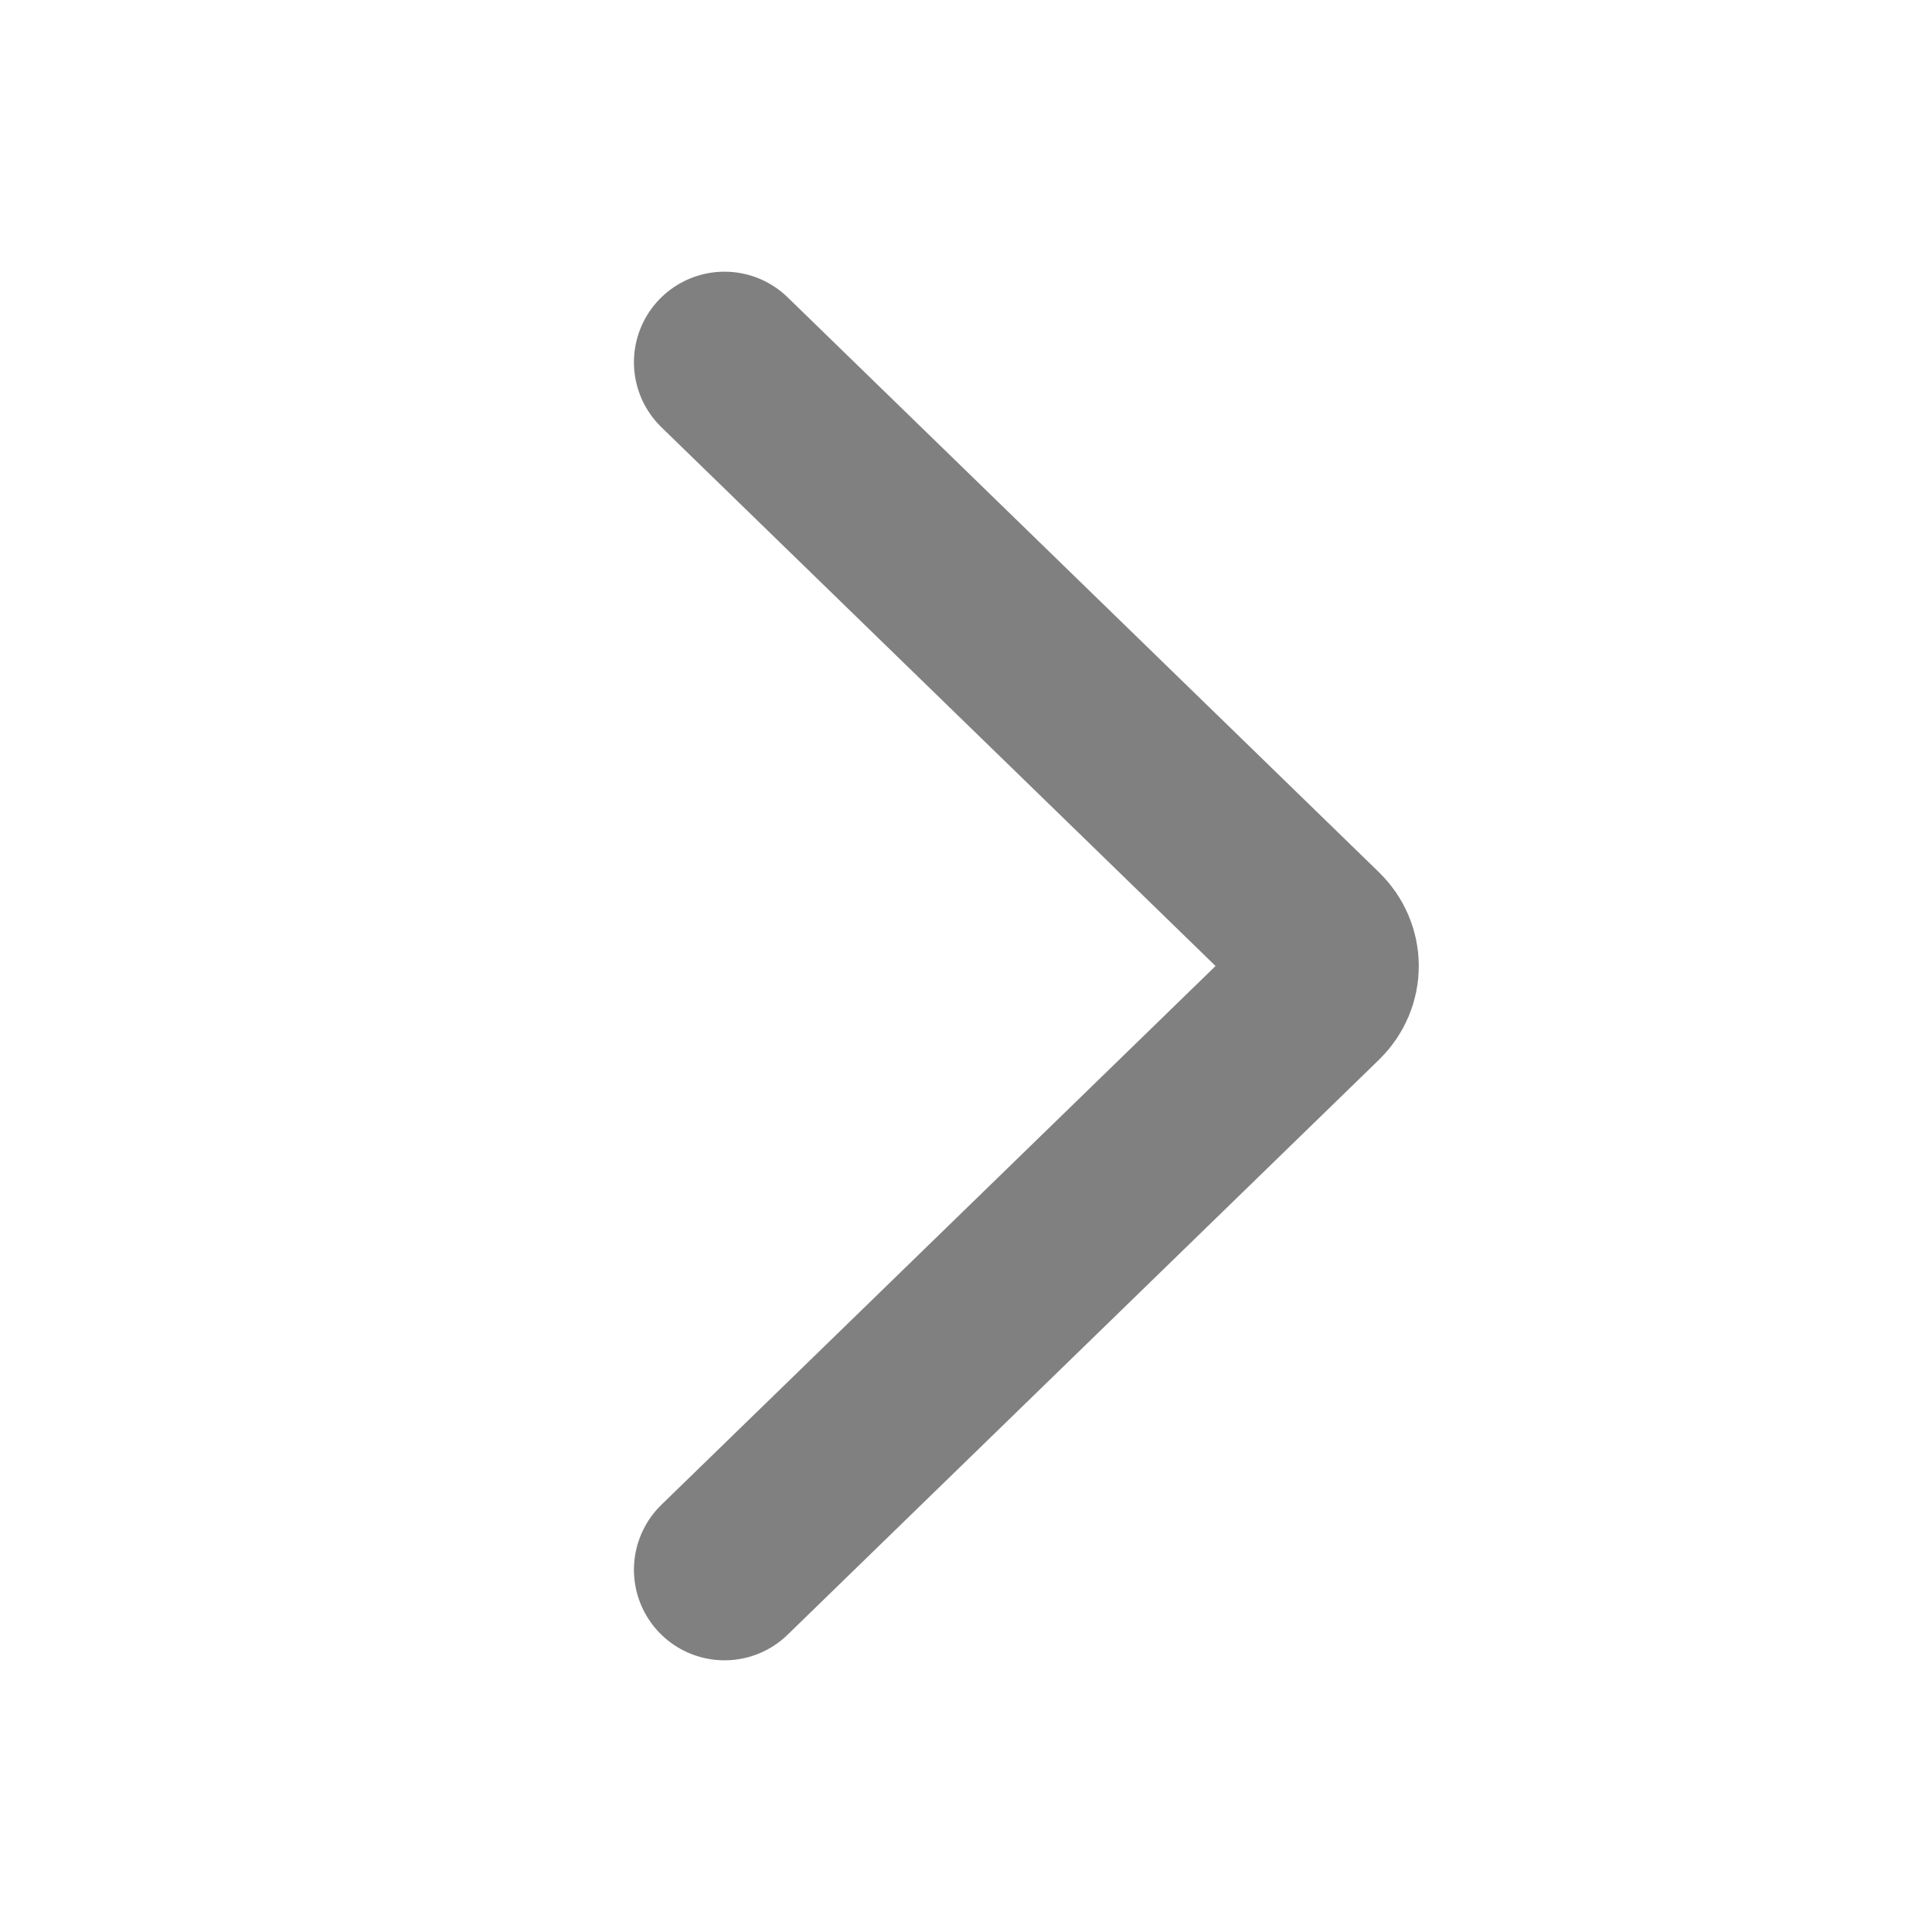
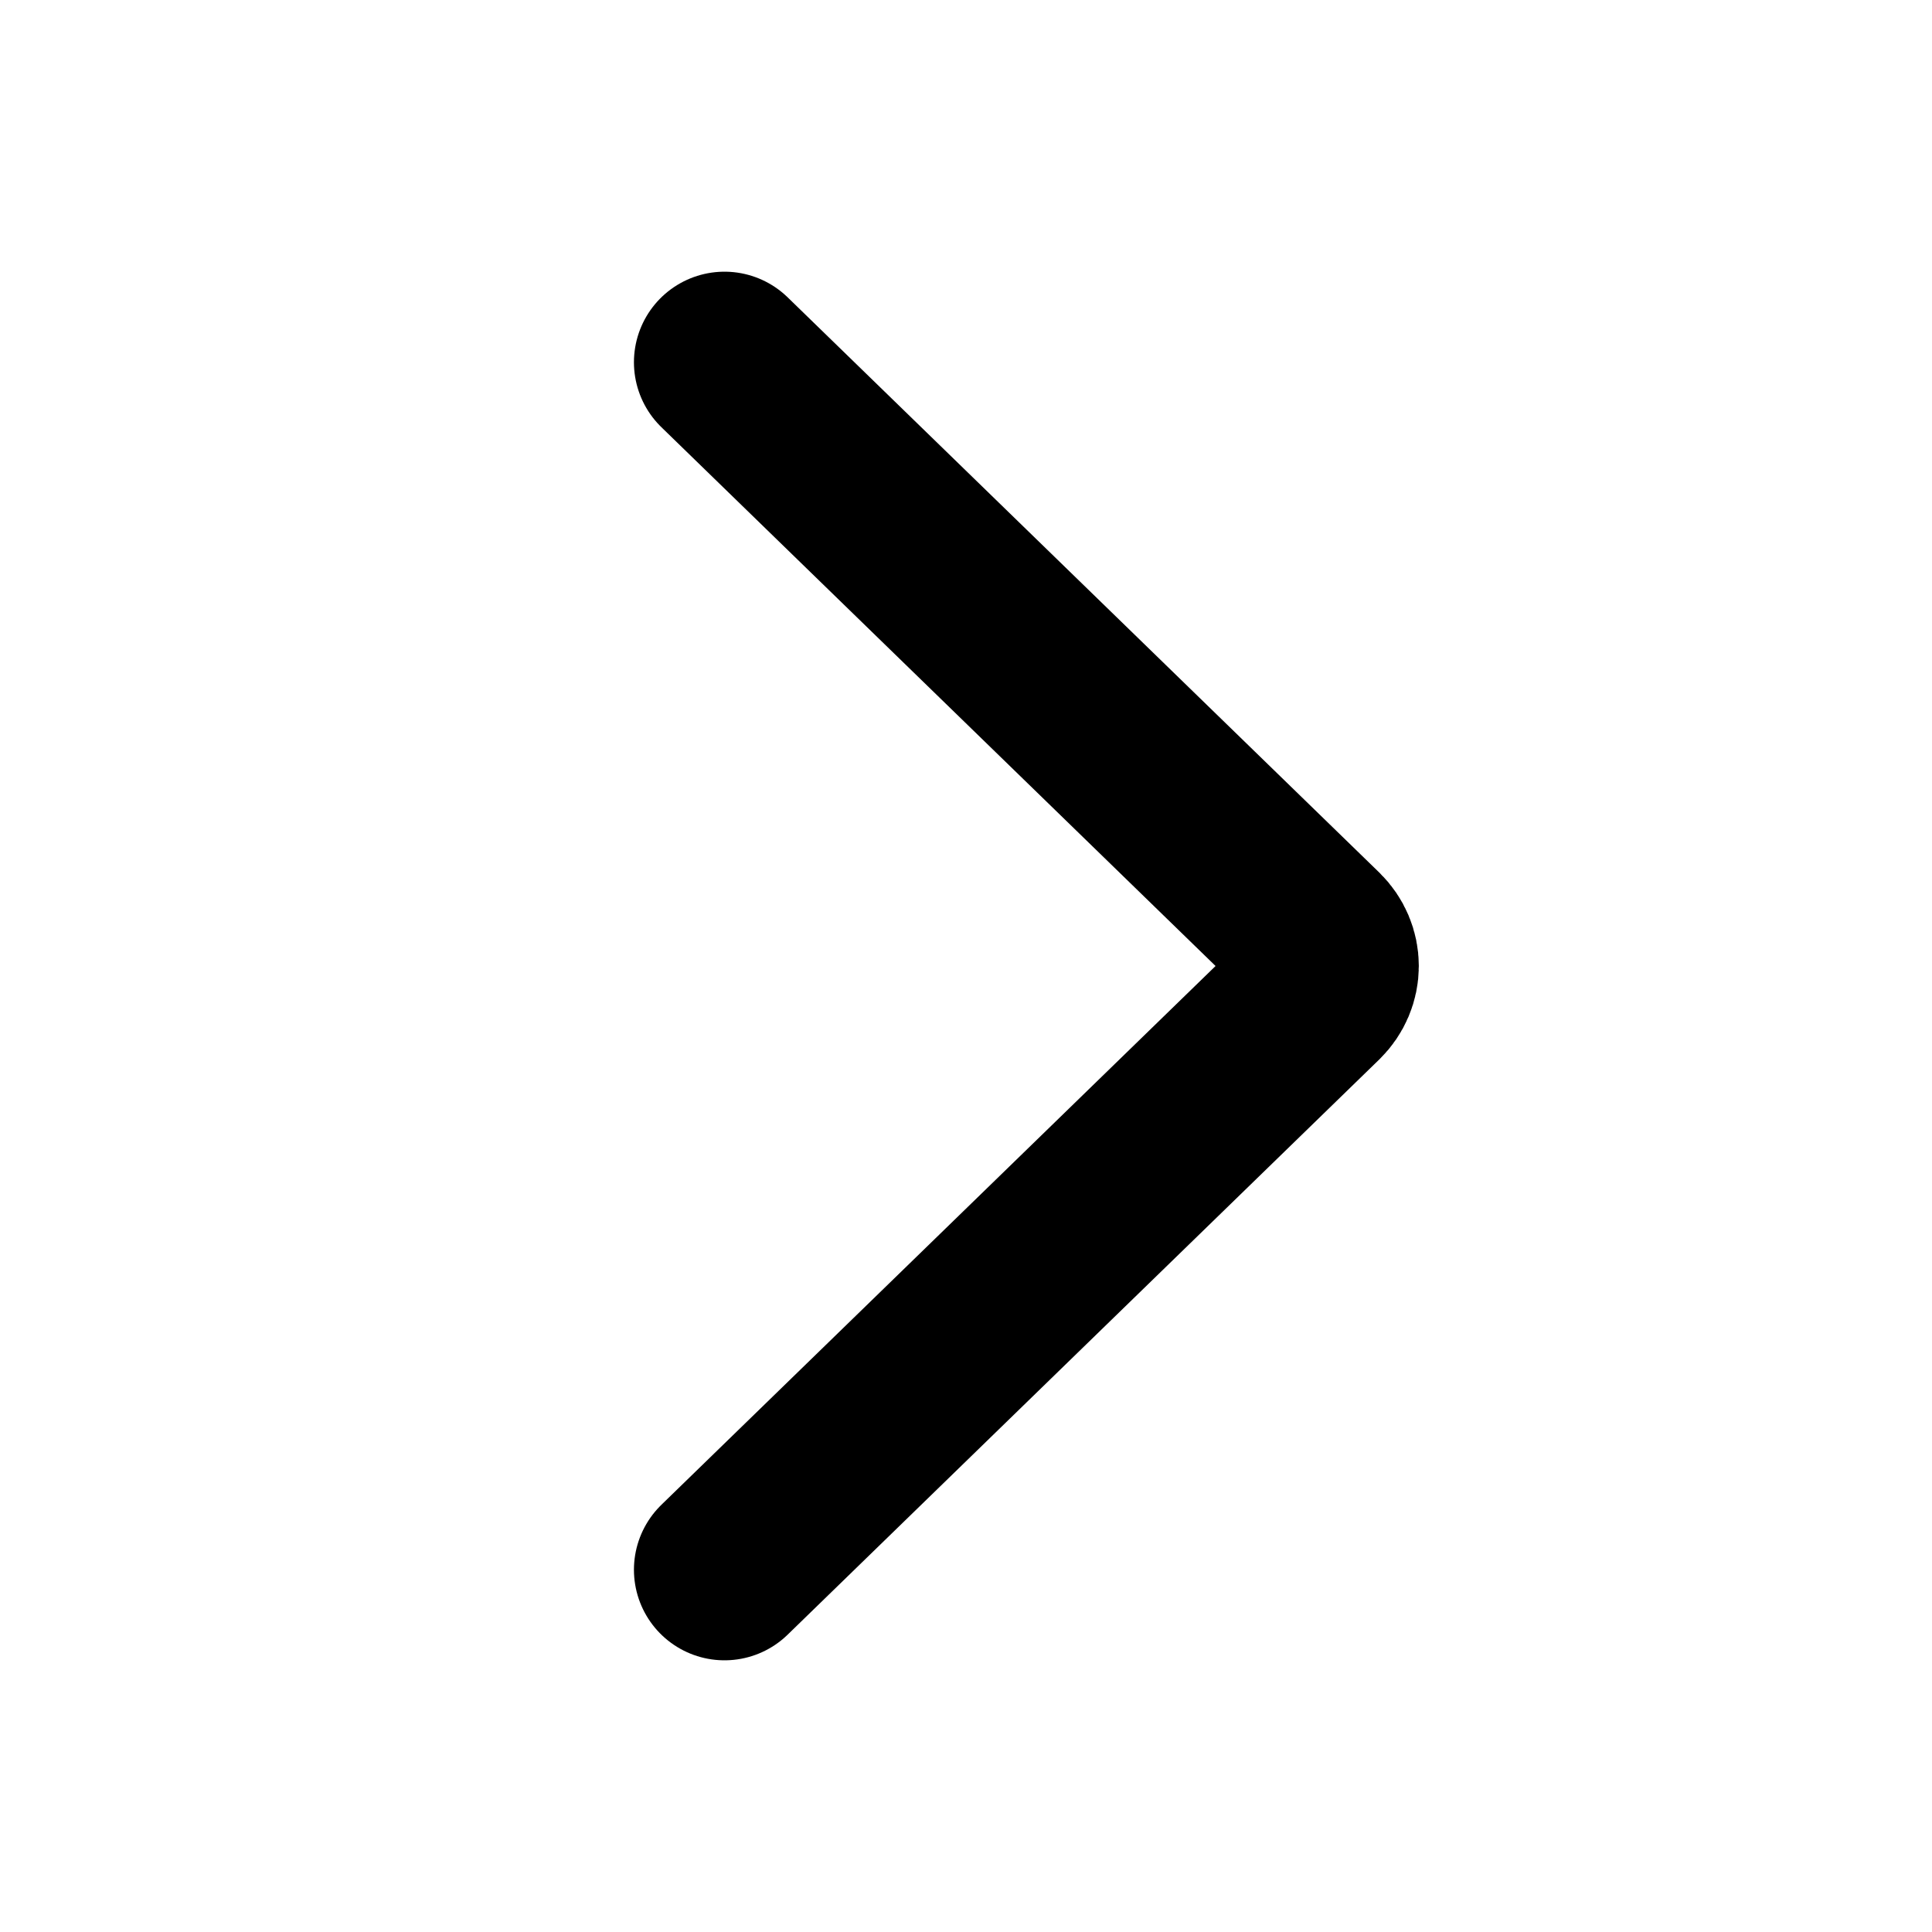
<svg xmlns="http://www.w3.org/2000/svg" width="16" height="16" viewBox="0 0 16 16" fill="none">
-   <path d="M6 3L10.9 7.764C10.964 7.827 11 7.912 11 8C11 8.088 10.964 8.173 10.9 8.236L6 13" stroke="#808080" stroke-width="1.5" stroke-linecap="round" stroke-linejoin="round" />
+   <path d="M6 3L10.9 7.764C10.964 7.827 11 7.912 11 8C11 8.088 10.964 8.173 10.9 8.236L6 13" stroke="currentColor" stroke-width="1.5" stroke-linecap="round" stroke-linejoin="round" />
</svg>
